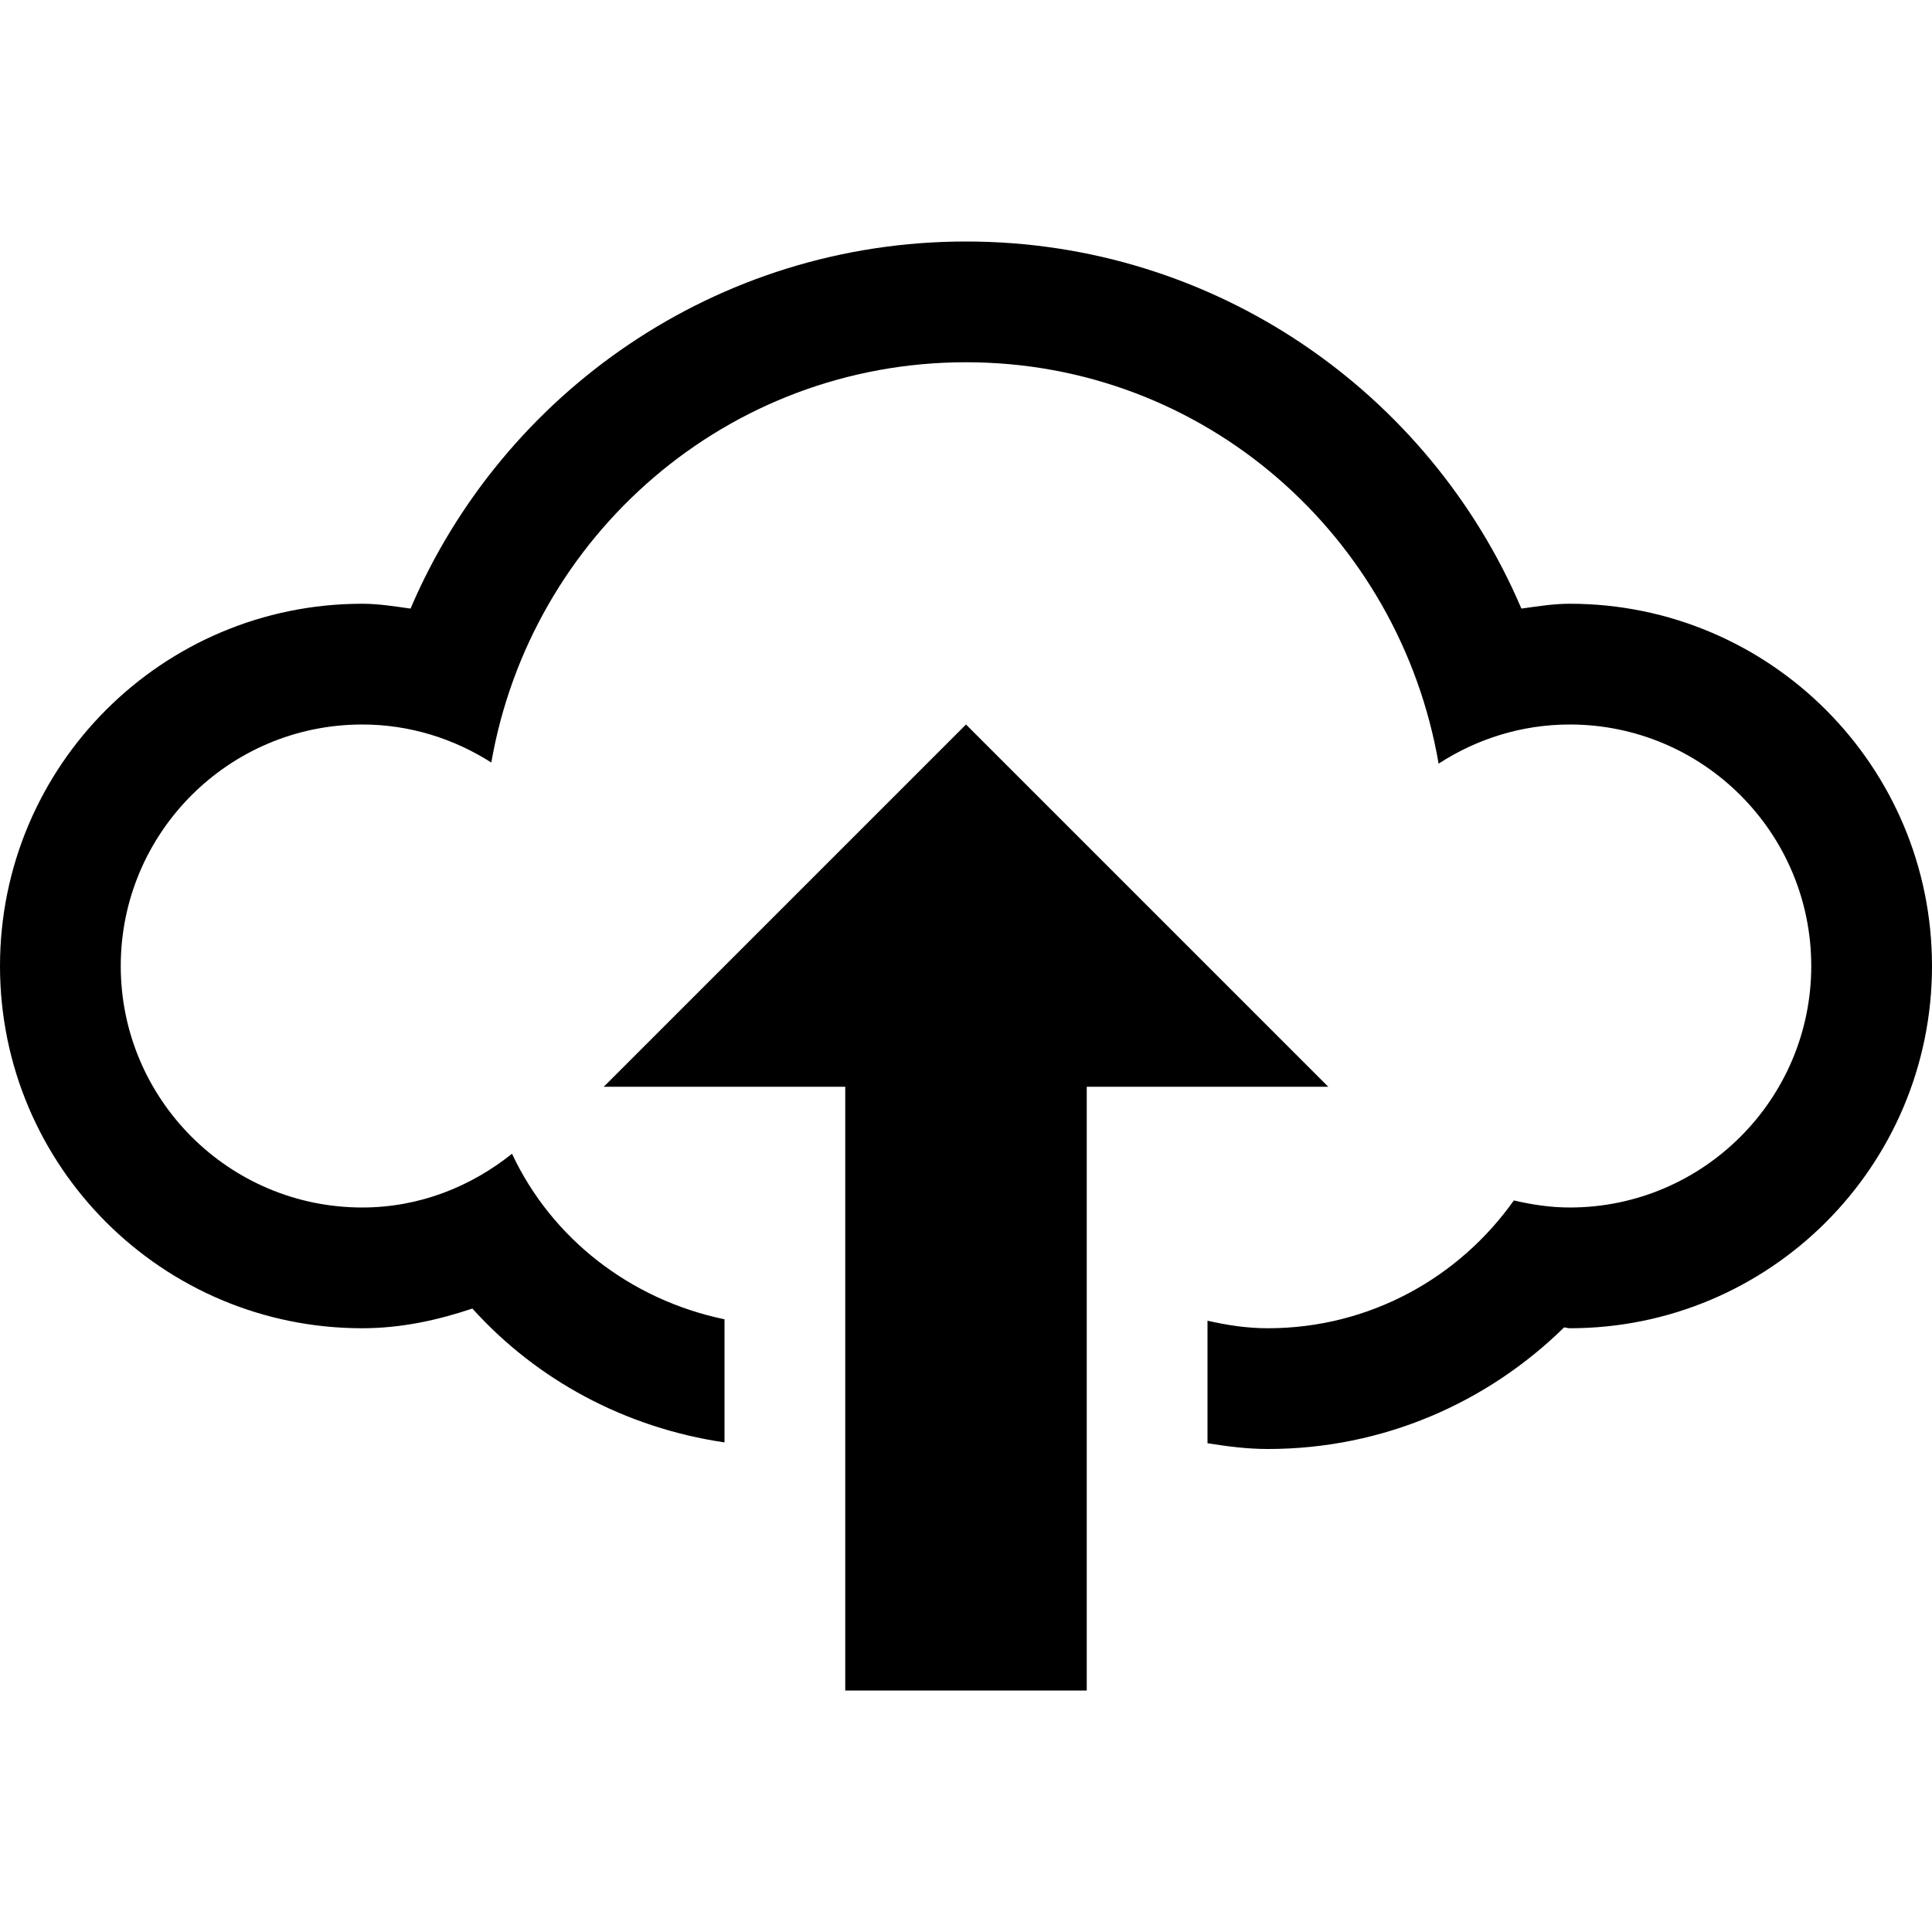
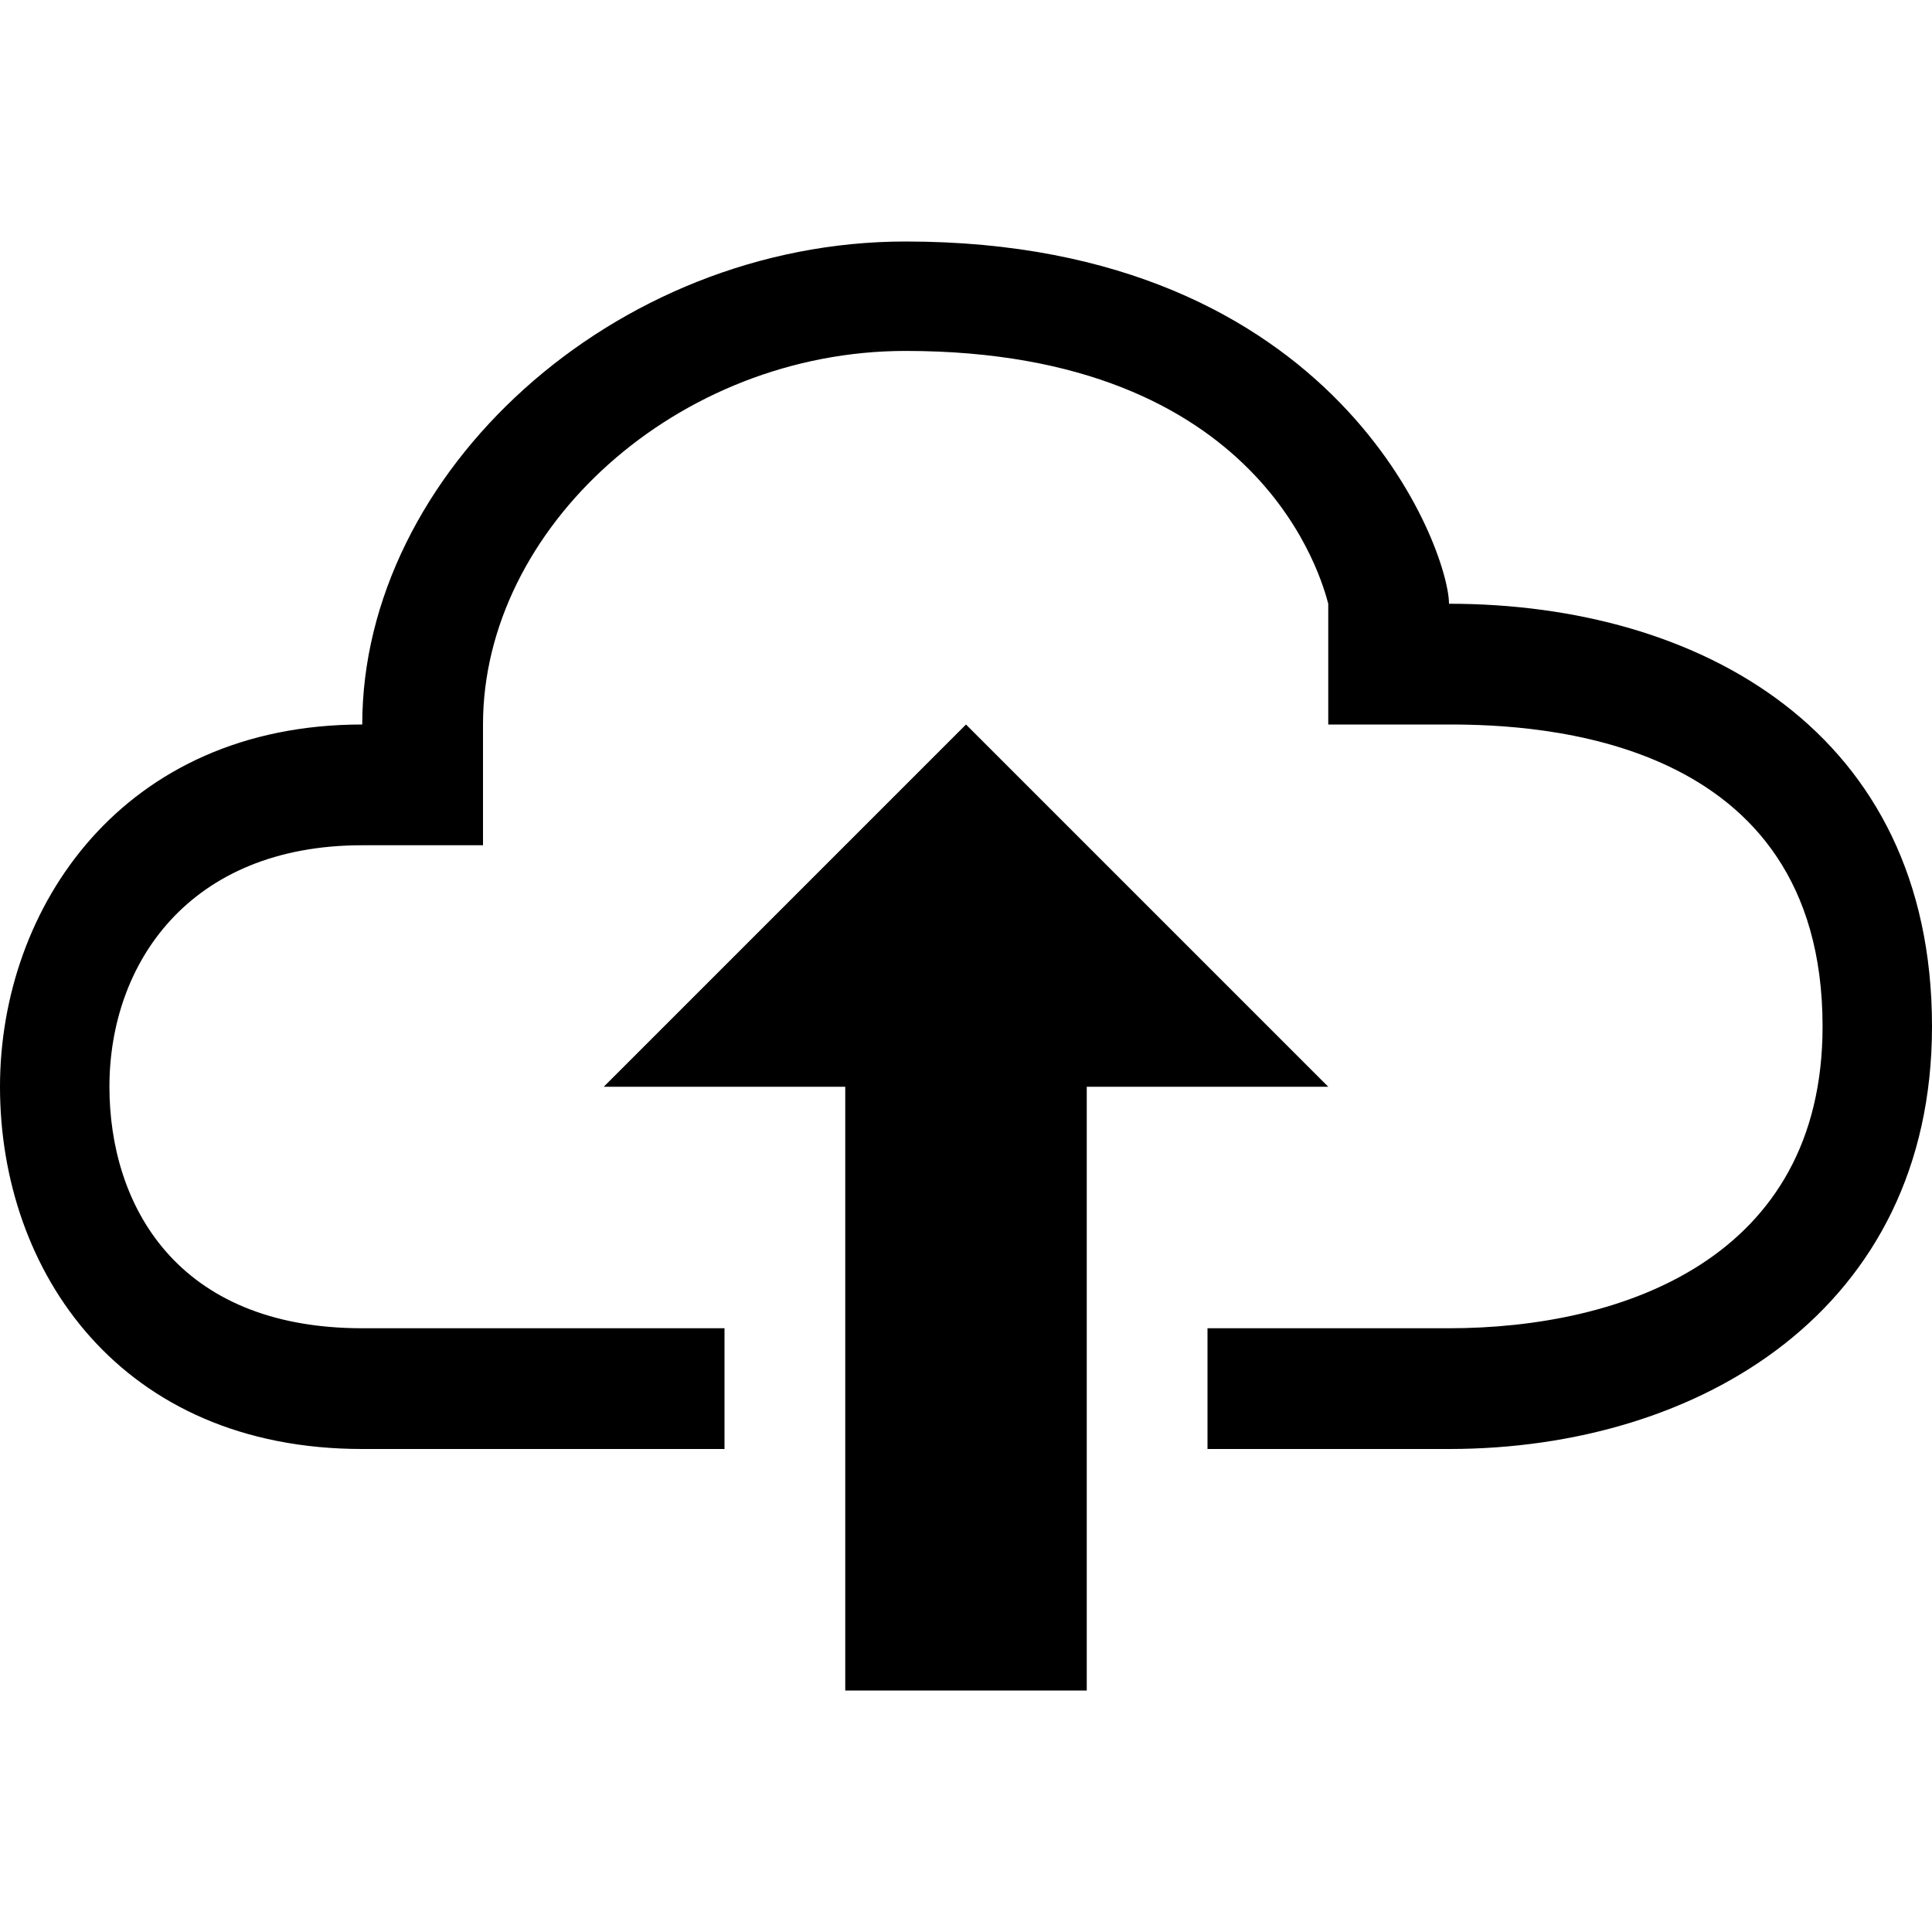
<svg xmlns="http://www.w3.org/2000/svg" height="1024" width="1024">
-   <path d="M512 384L320 576h128v320h128V576h128L512 384zM832 320c-8.75 0-17.125 1.406-25.625 2.562C757.625 208.188 644.125 128 512 128c-132.156 0-245.562 80.188-294.406 194.562C209.156 321.406 200.781 320 192 320 85.938 320 0 406 0 512c0 106.062 85.938 192 192 192 20.531 0 39.875-4.25 58.375-10.438C284.469 731.375 331.312 756.75 384 764.5v-65.25c-49.844-10.375-91.594-42.812-112.625-87.75C249.531 629 222.219 640 192 640c-70.656 0-128-57.375-128-128 0-70.656 57.344-128 128-128 25.281 0 48.625 7.562 68.406 20.156C281.344 283.781 385.594 192 512 192c126.5 0 229.75 92.219 250.5 212.75 20-13 43.875-20.75 69.5-20.75 70.625 0 128 57.344 128 128 0 70.625-57.375 128-128 128-10.25 0-20-1.5-29.625-3.75C773.438 677.125 725.938 704 672 704c-11.062 0-21.625-1.625-32-4v64.938c10.438 1.688 21.062 3.062 32 3.062 61.188 0 116.5-24.688 157-64.438 1 0 1.875 0.438 3 0.438 106.062 0 192-85.938 192-192C1024 406 938.062 320 832 320z" />
+   <path d="M576 896H448V576H320l192-192 192 192H576v320z m192-576c0-28-58-192-288-192-155 0-288 123-288 256C65 384 0 481 0 576c0 98 64 192 192 192 39 0 111 0 192 0v-64H192c-99 0-134-66-134-128 0-65 42-128 134-128h64v-64c0-104 103-198 224-198 190 0 221 123 224 134v64h64c47 0 198 6 198 160 0 123-106 160-198 160H640v64c74 0 127 0 128 0 133 0 256-74 256-224 0-156-123-224-256-224z" />
</svg>
